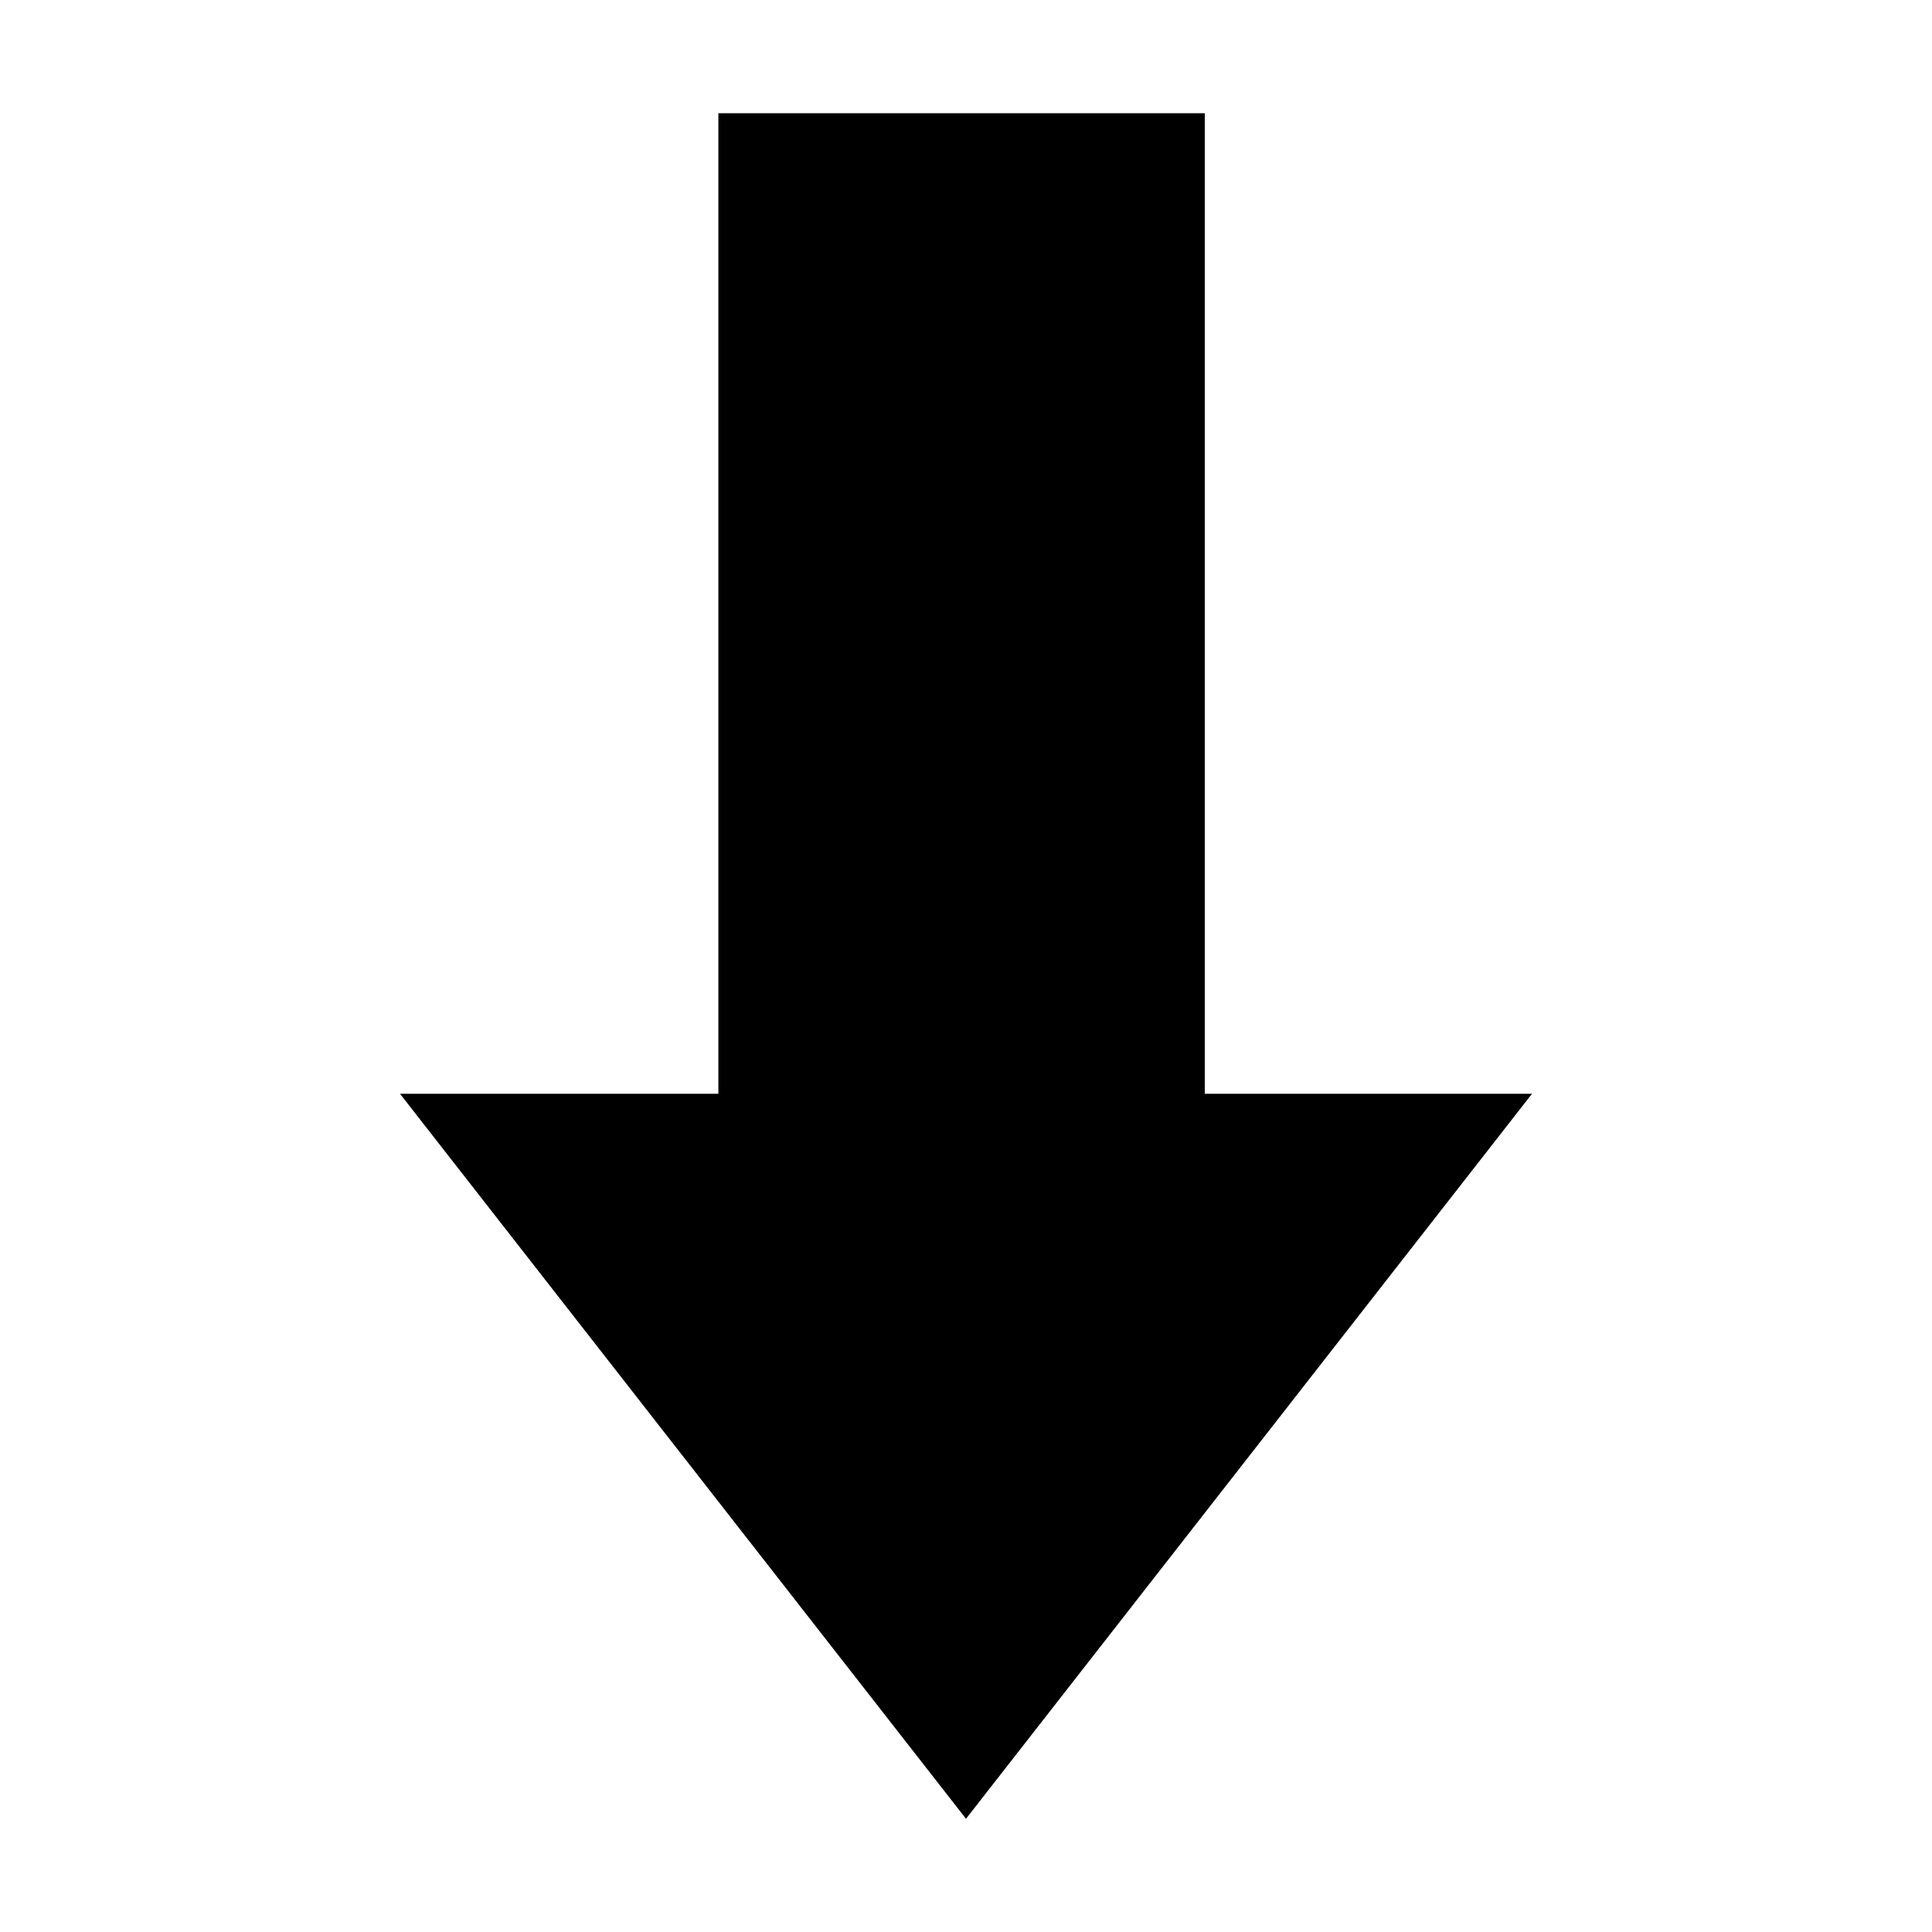
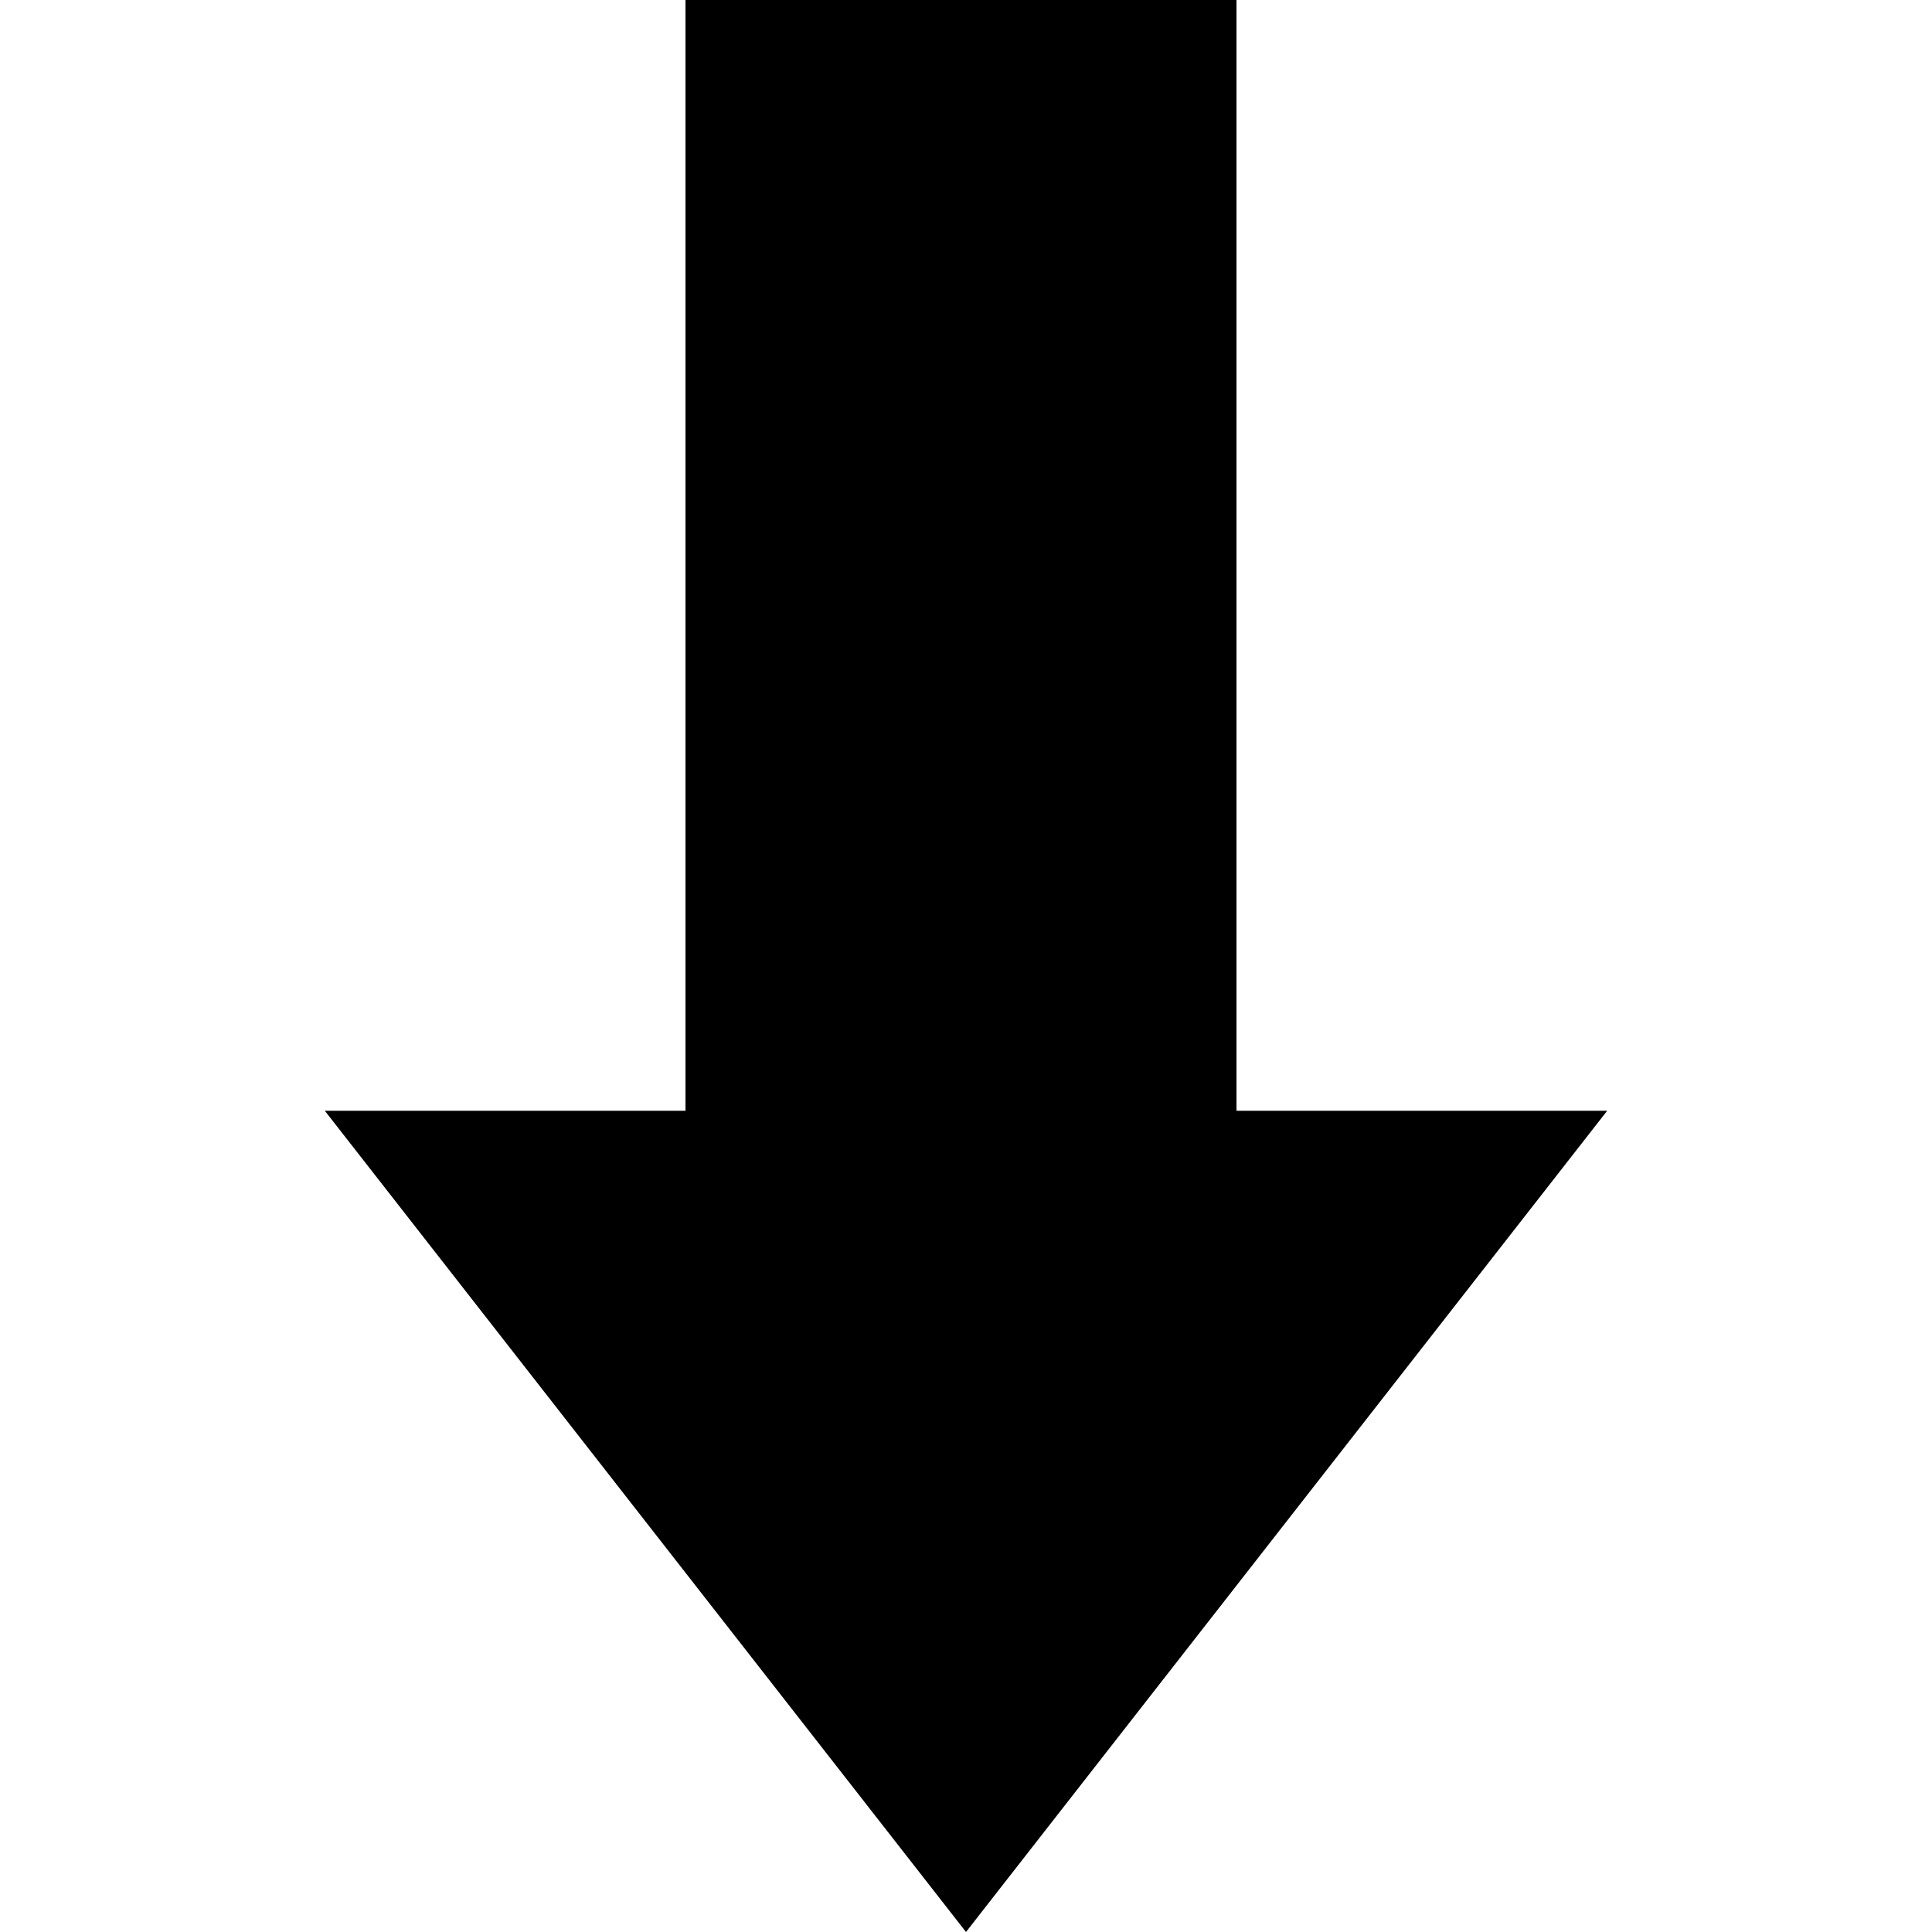
- <svg xmlns="http://www.w3.org/2000/svg" version="1.1" id="down" x="0px" y="0px" width="100%" height="100%" viewBox="0 0 512 512" style="enable-background:new 0 0 512 512;" xml:space="preserve">
+ <svg xmlns="http://www.w3.org/2000/svg" id="down" width="100%" height="100%" viewBox="0 0 16 16" xml:space="preserve">
  <defs id="defs11" />
-   <path d="m 190.375,30.004 0,259.854 -84.375,0 150,192.137 150,-192.137 -86.719,0 0,-259.854 z" id="polygon5" fill="currentColor" />
+   <path d="m 5.677,-2.4e-7 0,9.199 -2.987,0 L 8,16 13.31,9.199 l -3.07,0 0,-9.199 z" id="polygon5" fill="currentColor" />
</svg>
